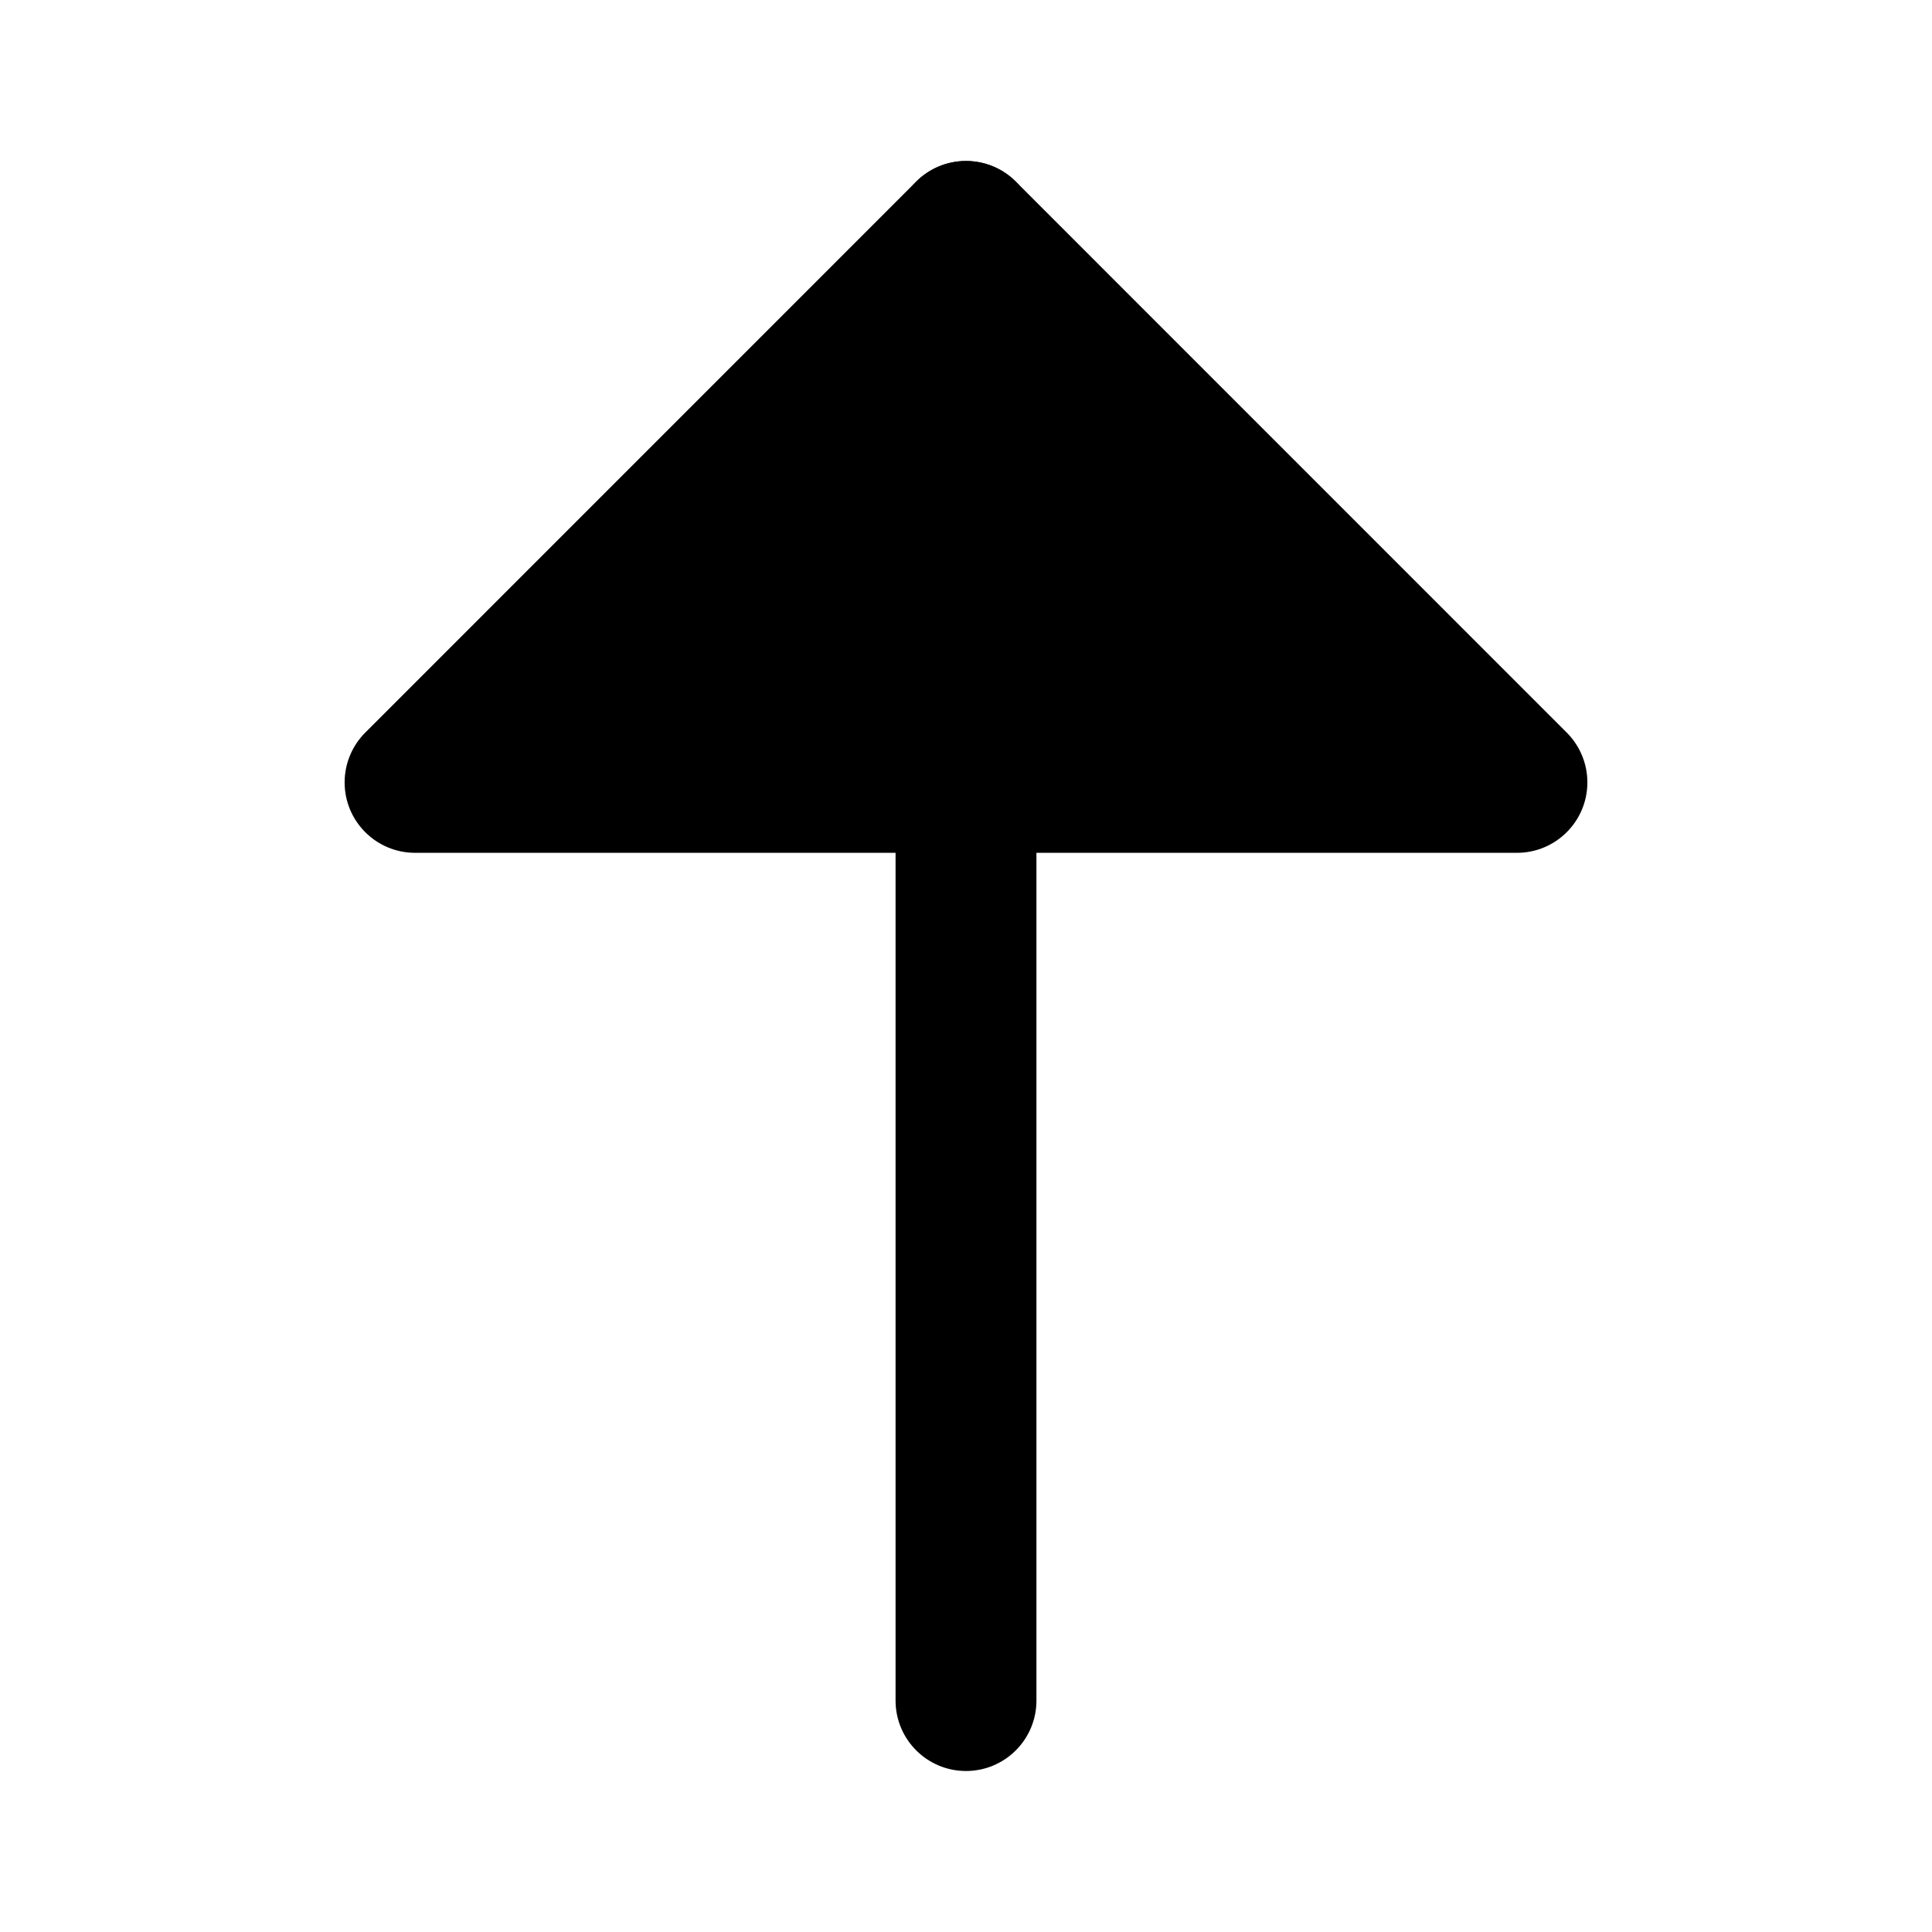
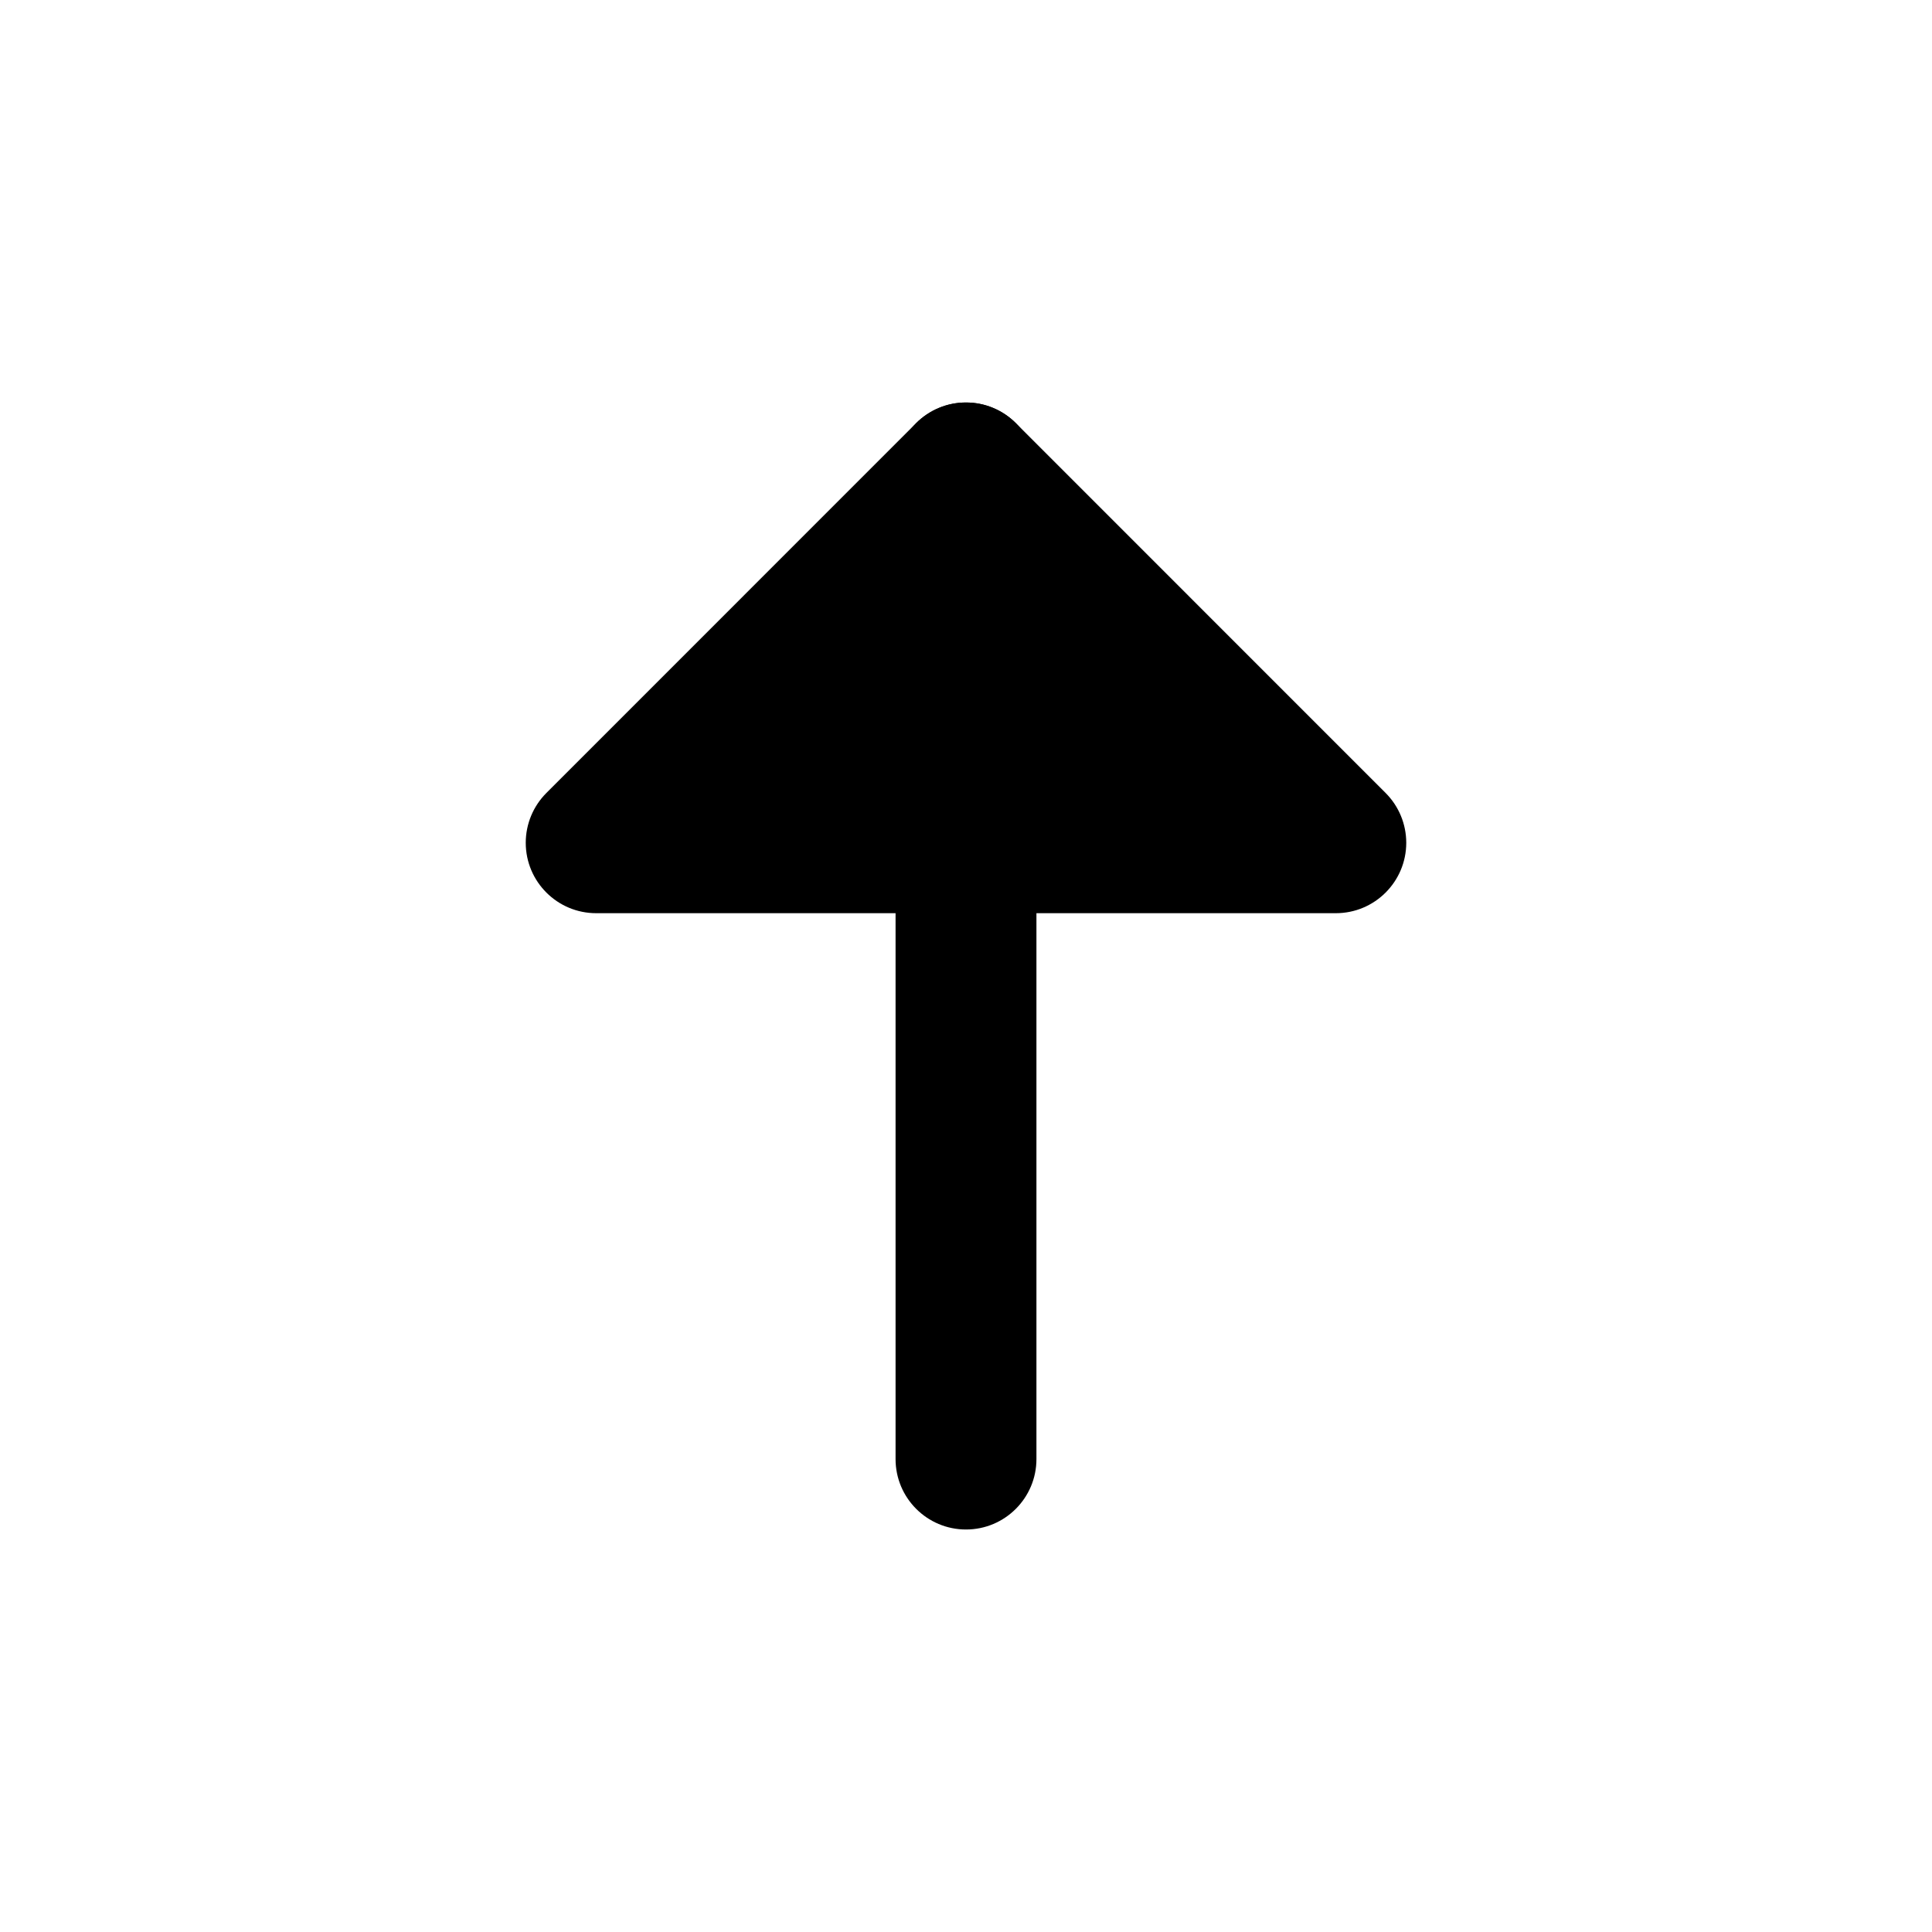
<svg xmlns="http://www.w3.org/2000/svg" viewBox="0 0 24 24" fill="currentColor" stroke="none" fill-rule="evenodd">
  <g data-part="body">
-     <path d="M11.125 21.125 L11.125 2.875 A.875 .875 0 0 1 12 2 A.875 .875 0 0 1 12.875 2.875 L12.875 21.125 A.875 .875 0 0 1 12 22 A.875 .875 0 0 1 11.125 21.125 Z" />
-     <path d="M5.156 10.594 A.875 .875 0 0 1 4.281 9.719 A.875 .875 0 0 1 4.538 9.1 L11.381 2.256 A.875 .875 0 0 1 12 2 A.875 .875 0 0 1 12.619 2.256 L19.462 9.1 A.875 .875 0 0 1 19.719 9.719 A.875 .875 0 0 1 18.844 10.594 L5.156 10.594 Z" />
+     <path d="M11.125 18.125 L11.125 5.875 A.875 .875 0 0 1 12 5 A.875 .875 0 0 1 12.875 5.875 L12.875 18.125 A.875 .875 0 0 1 12 19 A.875 .875 0 0 1 11.125 18.125 Z" />
+     <path d="M7.406 11.344 A.875 .875 0 0 1 6.531 10.469 A.875 .875 0 0 1 6.788 9.85 L11.381 5.256 A.875 .875 0 0 1 12 5 A.875 .875 0 0 1 12.619 5.256 L17.212 9.85 A.875 .875 0 0 1 17.469 10.469 A.875 .875 0 0 1 16.594 11.344 L7.406 11.344 Z" />
  </g>
</svg>
